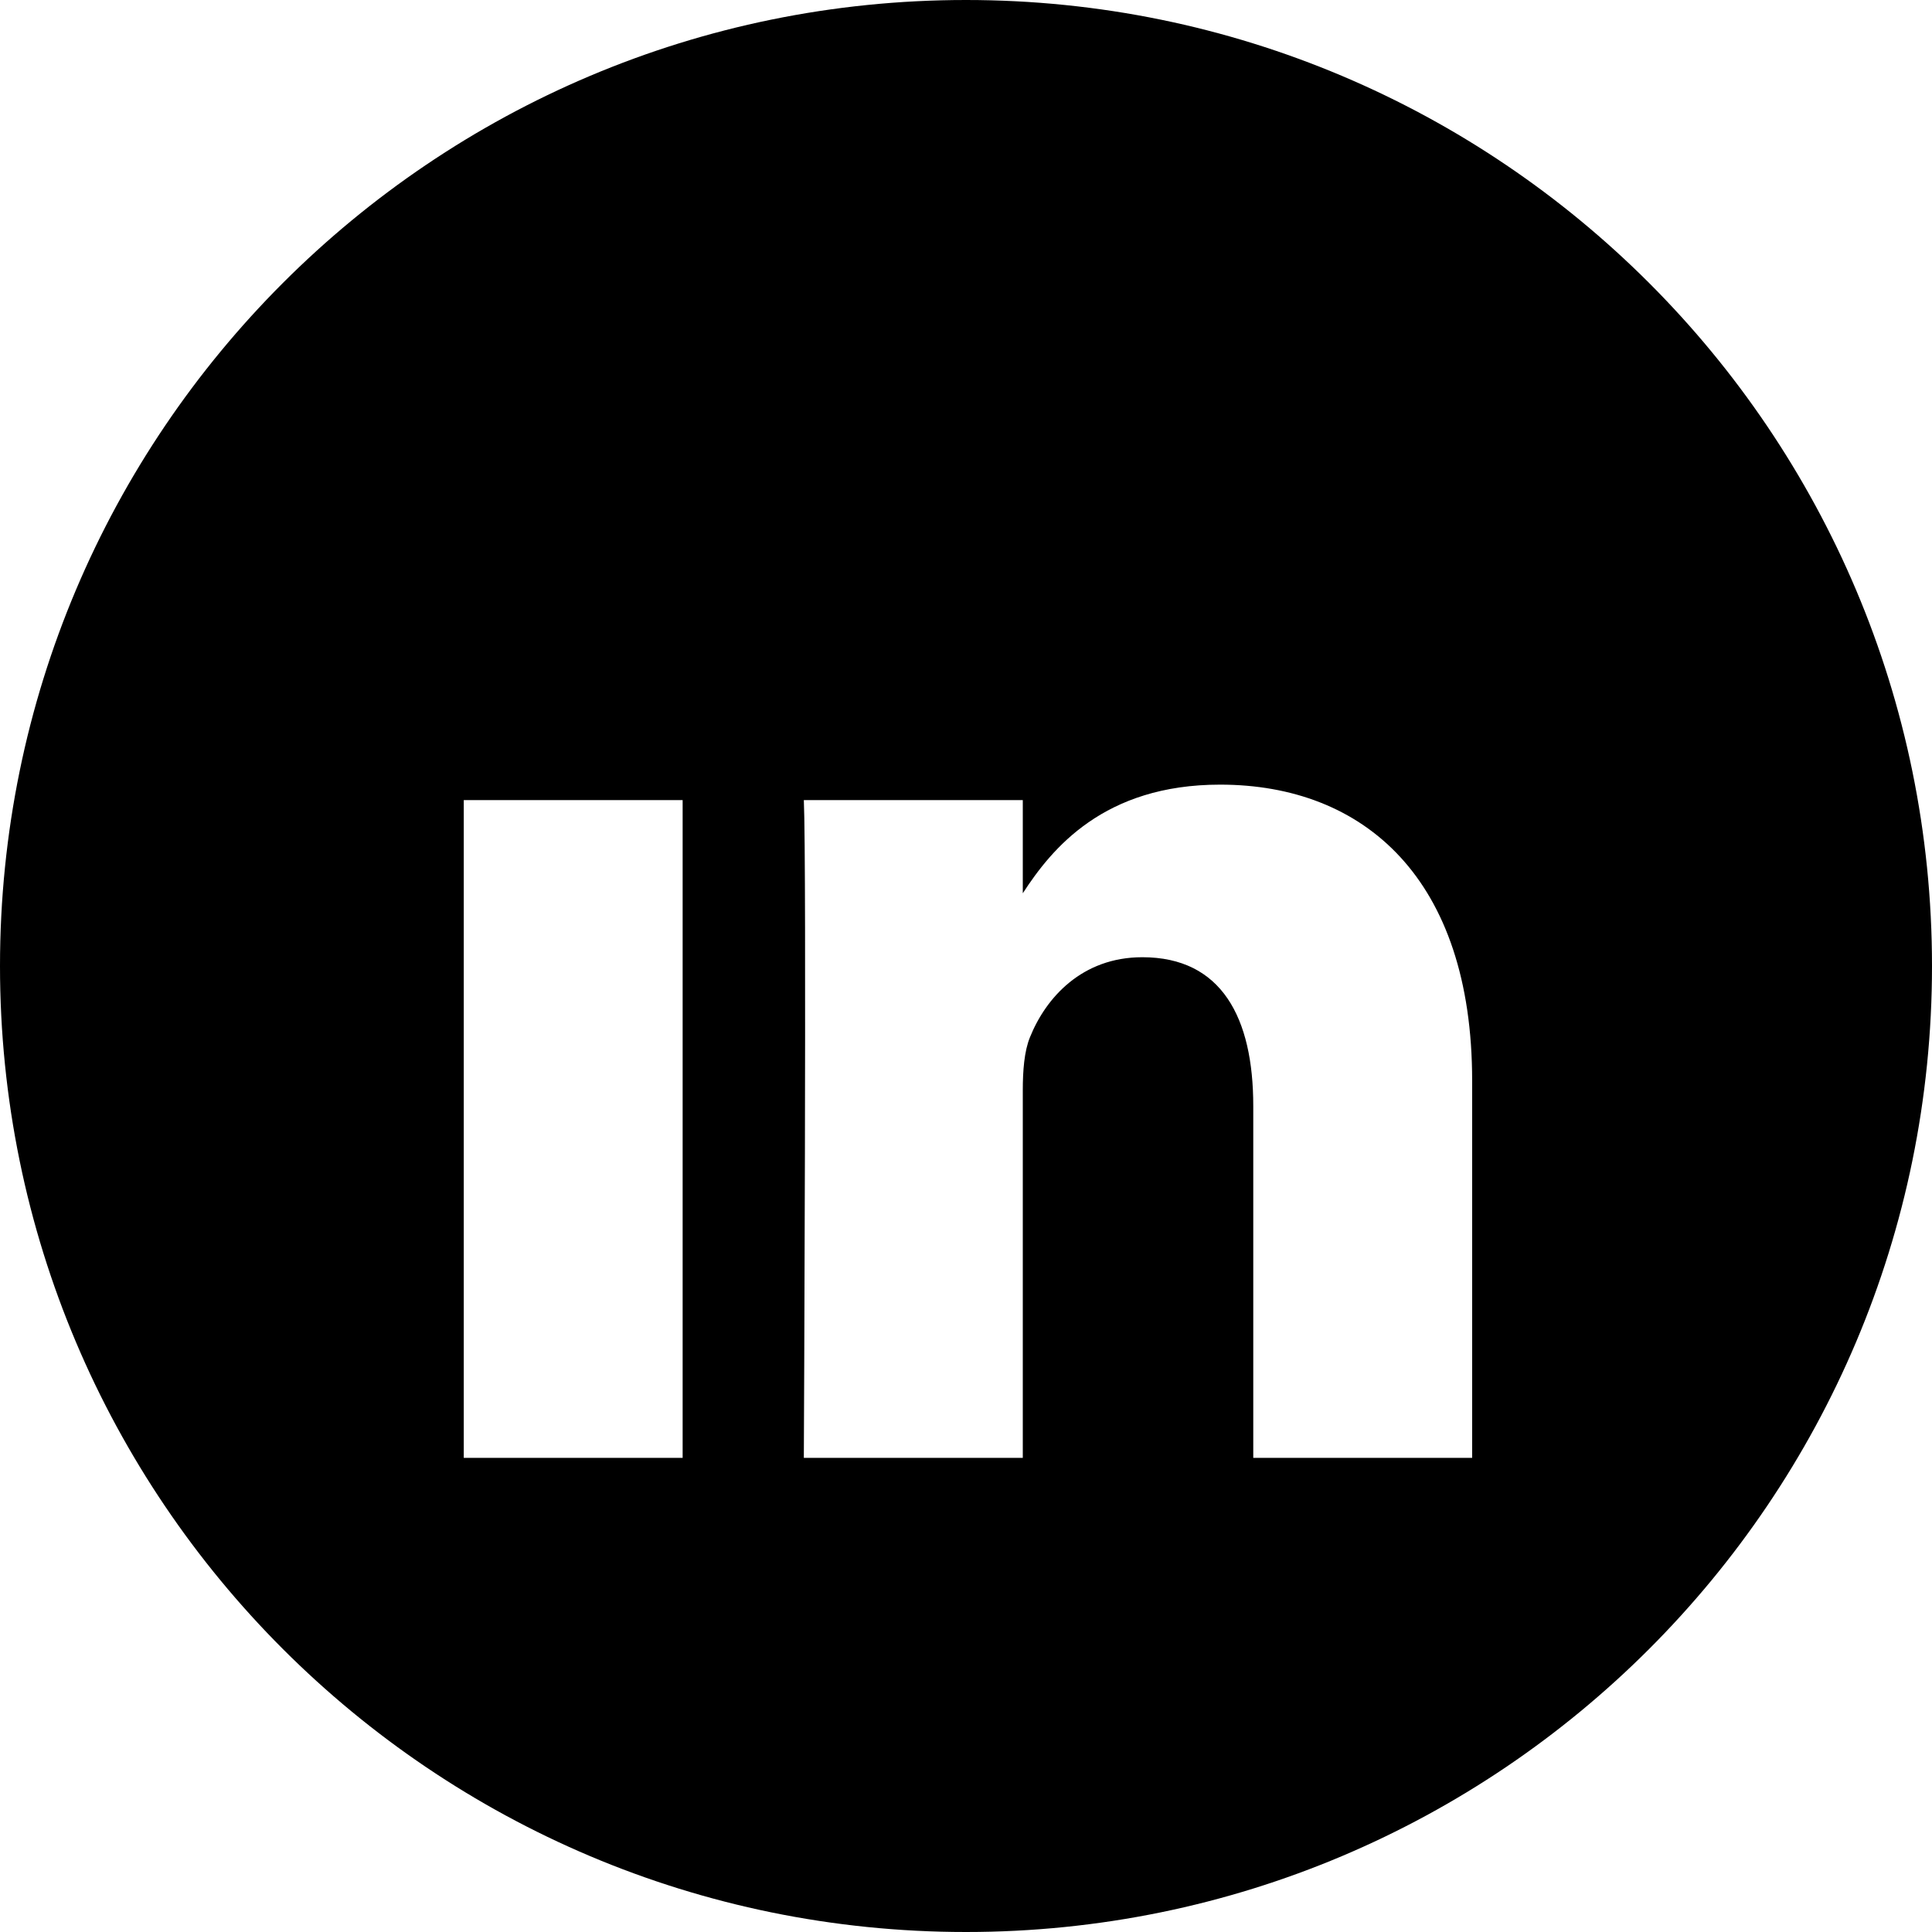
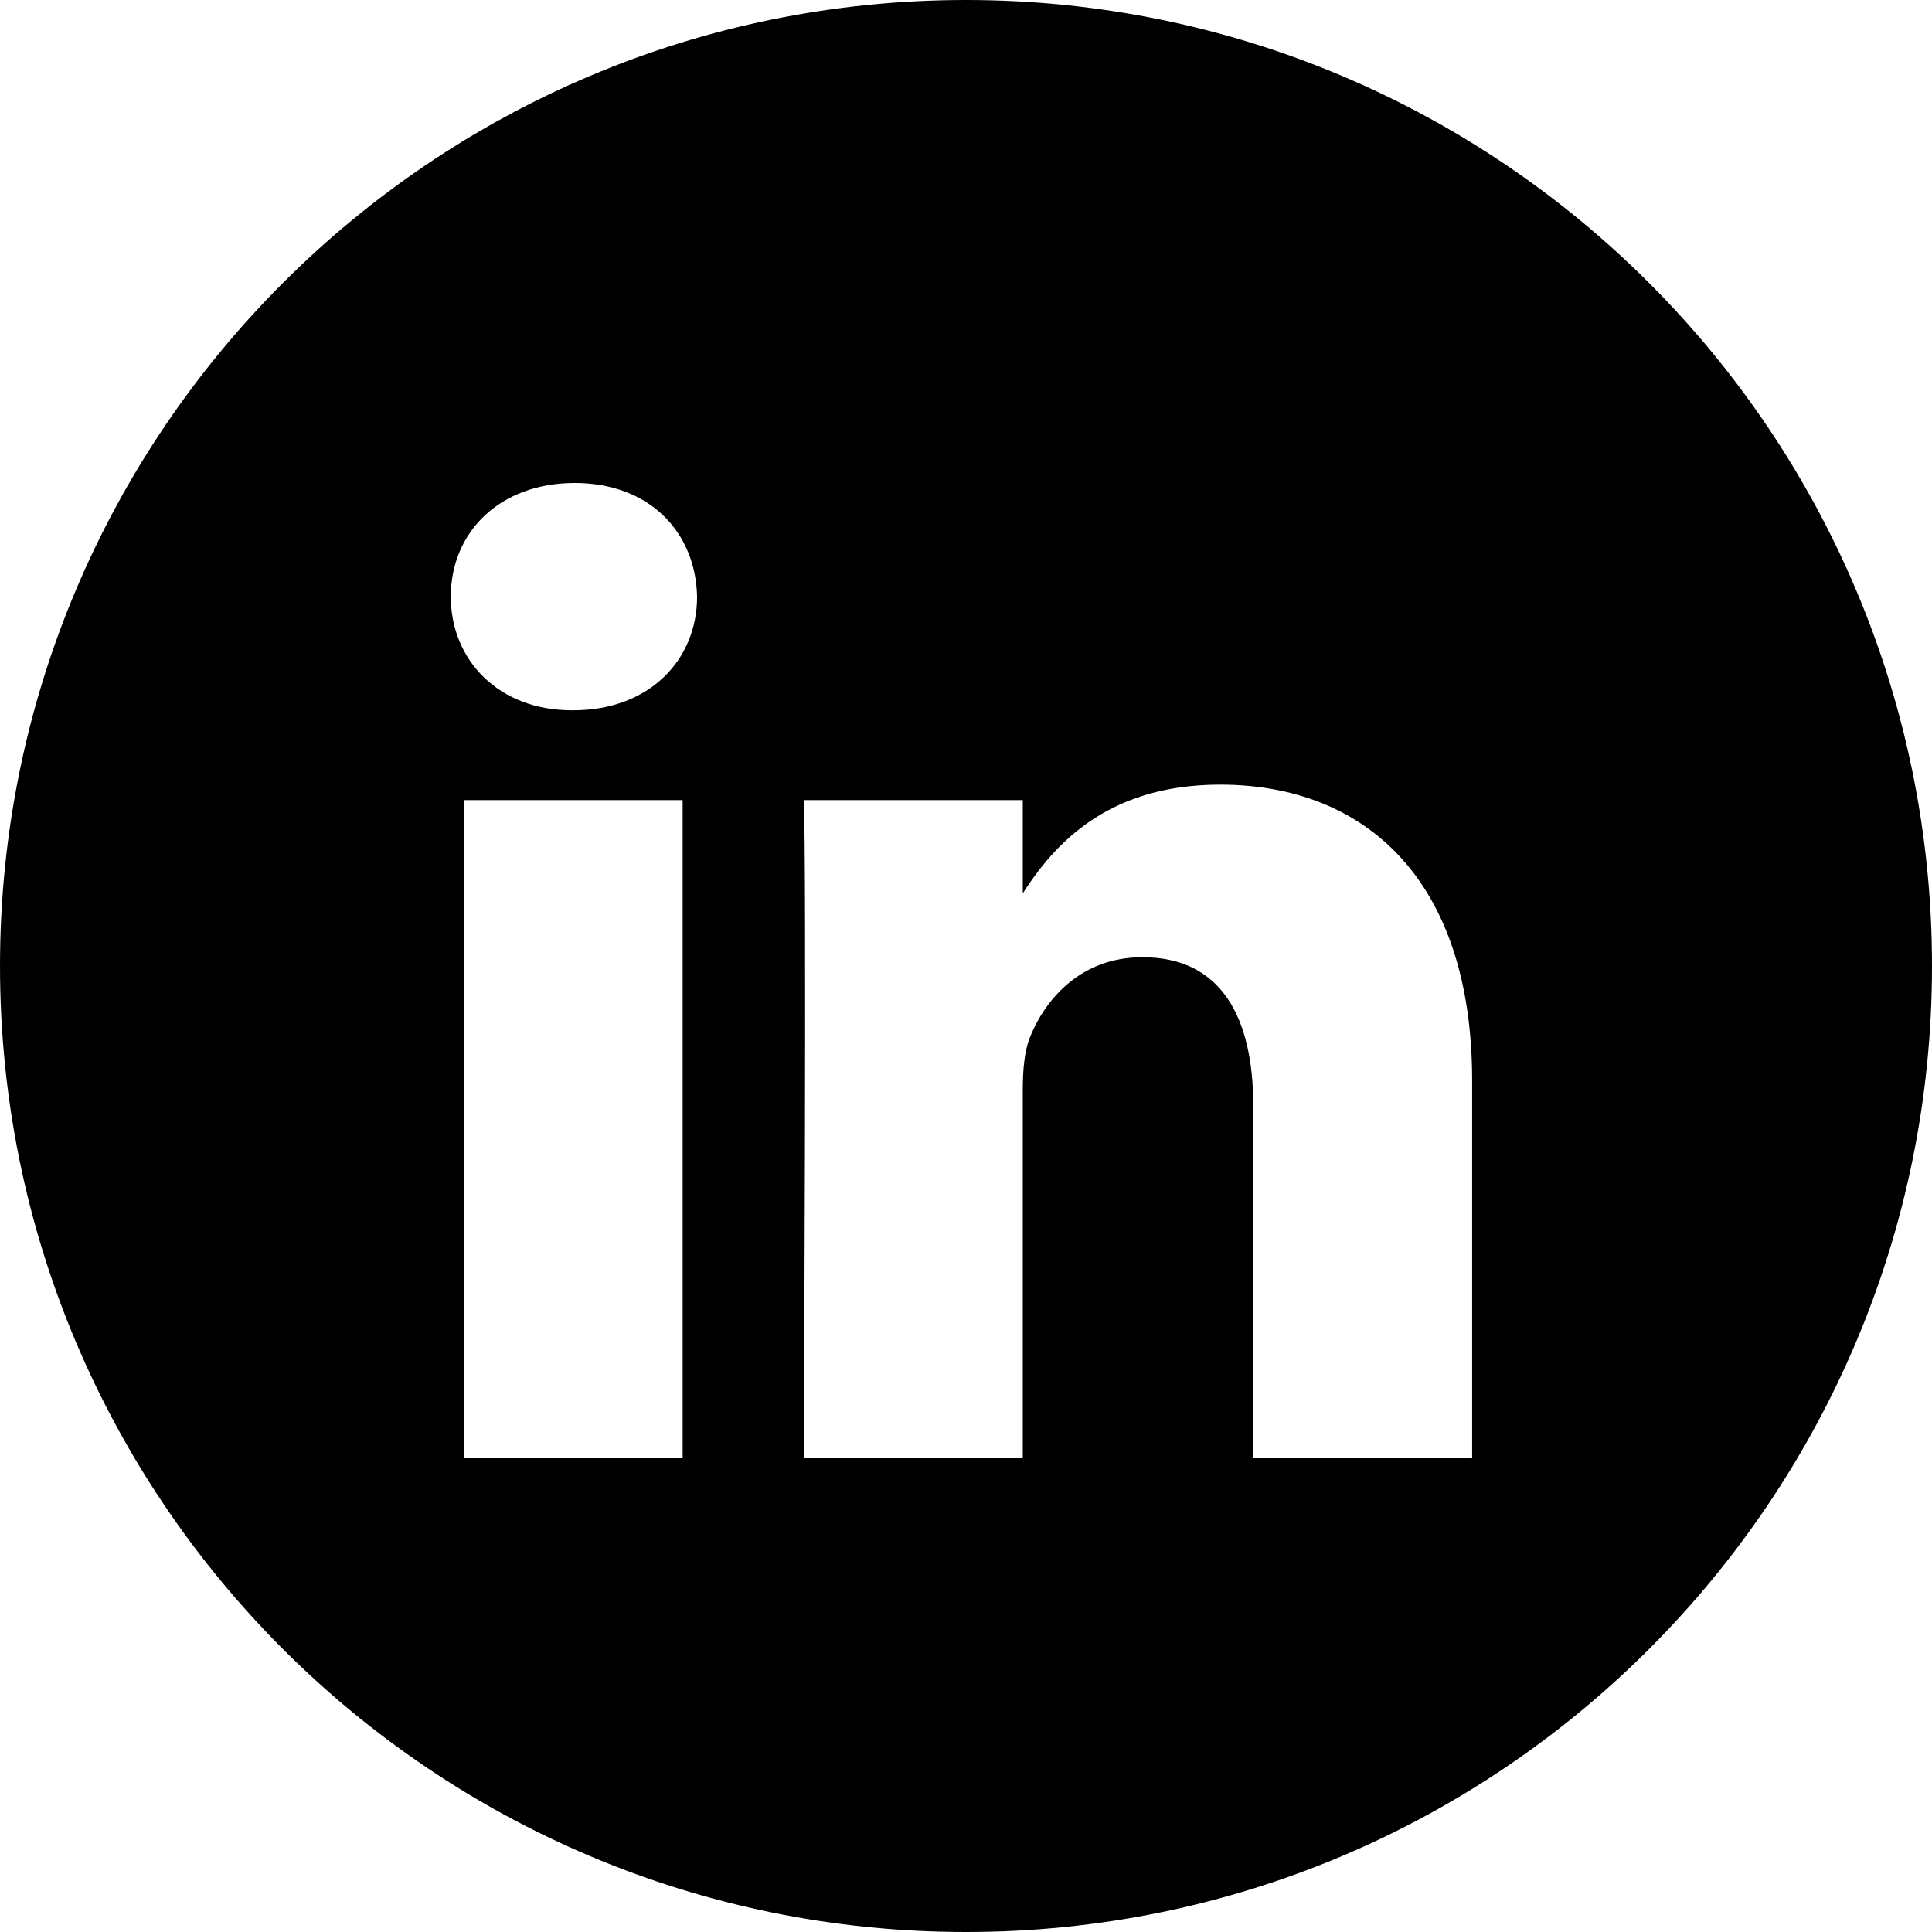
- <svg xmlns="http://www.w3.org/2000/svg" width="48" height="48" viewBox="0 0 48 48" fill="currentColor">
-   <path clip-rule="evenodd" d="M24 0C10.745 0 0 10.745 0 24C0 37.255 10.745 48 24 48C37.255 48 48 37.255 48 24C48 10.745 37.255 0 24 0ZM11.522 19.878H16.96V36.22H11.522V19.878ZM17.319 14.823C17.284 13.22 16.138 12 14.277 12C12.416 12 11.2 13.22 11.2 14.823C11.2 16.392 12.38 17.647 14.206 17.647H14.241C16.138 17.647 17.319 16.392 17.319 14.823ZM30.313 19.494C33.892 19.494 36.575 21.83 36.575 26.85L36.575 36.22H31.137V27.477C31.137 25.281 30.349 23.782 28.381 23.782C26.878 23.782 25.983 24.792 25.59 25.768C25.446 26.118 25.411 26.605 25.411 27.093V36.22H19.971C19.971 36.22 20.043 21.412 19.971 19.878H25.411V22.193C26.133 21.08 27.425 19.494 30.313 19.494Z" />
+ <svg xmlns="http://www.w3.org/2000/svg" width="48" height="48" viewBox="0 0 48 48" fill="none">
+   <path fill-rule="evenodd" clip-rule="evenodd" d="M24 0C10.745 0 0 10.745 0 24C0 37.255 10.745 48 24 48C37.255 48 48 37.255 48 24C48 10.745 37.255 0 24 0ZM11.522 19.878H16.96V36.22H11.522V19.878ZM17.319 14.823C17.284 13.22 16.138 12 14.277 12C12.416 12 11.2 13.22 11.2 14.823C11.2 16.392 12.38 17.647 14.206 17.647H14.241C16.138 17.647 17.319 16.392 17.319 14.823ZM30.313 19.494C33.892 19.494 36.575 21.83 36.575 26.85L36.575 36.22H31.137V27.477C31.137 25.281 30.349 23.782 28.381 23.782C26.878 23.782 25.983 24.792 25.59 25.768C25.446 26.118 25.411 26.605 25.411 27.093V36.22H19.971C19.971 36.22 20.043 21.412 19.971 19.878H25.411V22.193C26.133 21.08 27.425 19.494 30.313 19.494Z" fill="currentColor" />
</svg>
